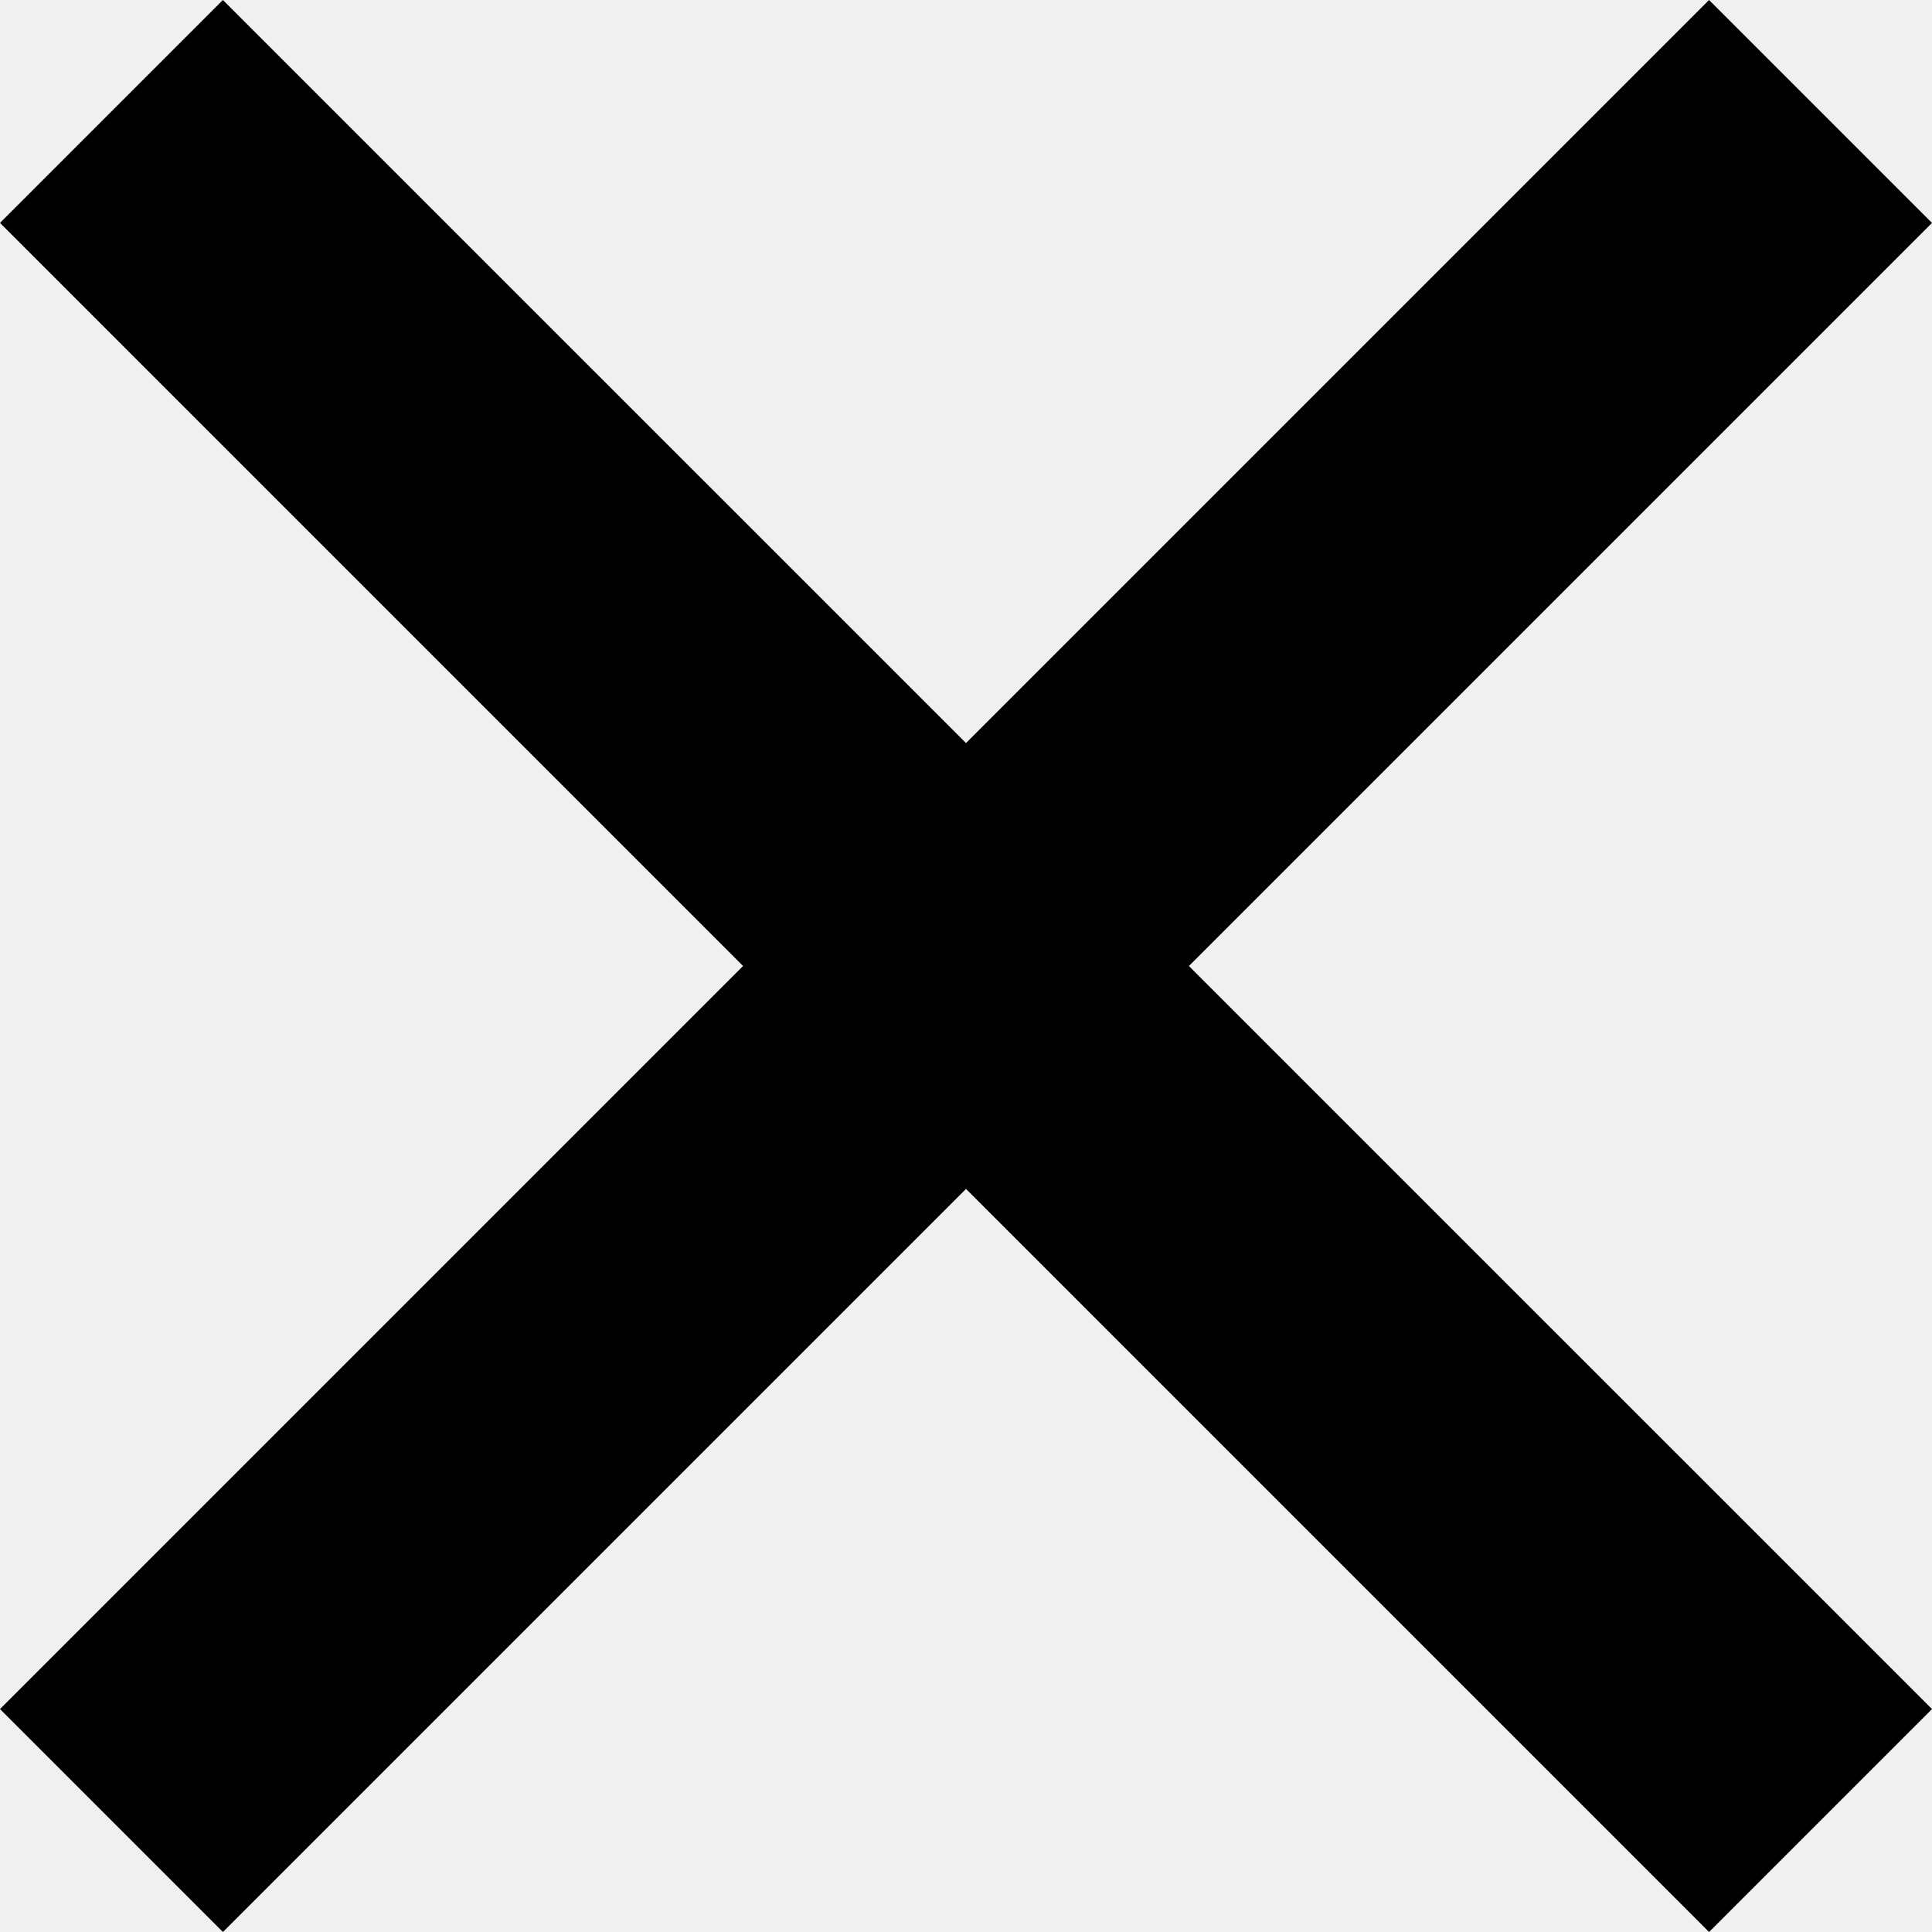
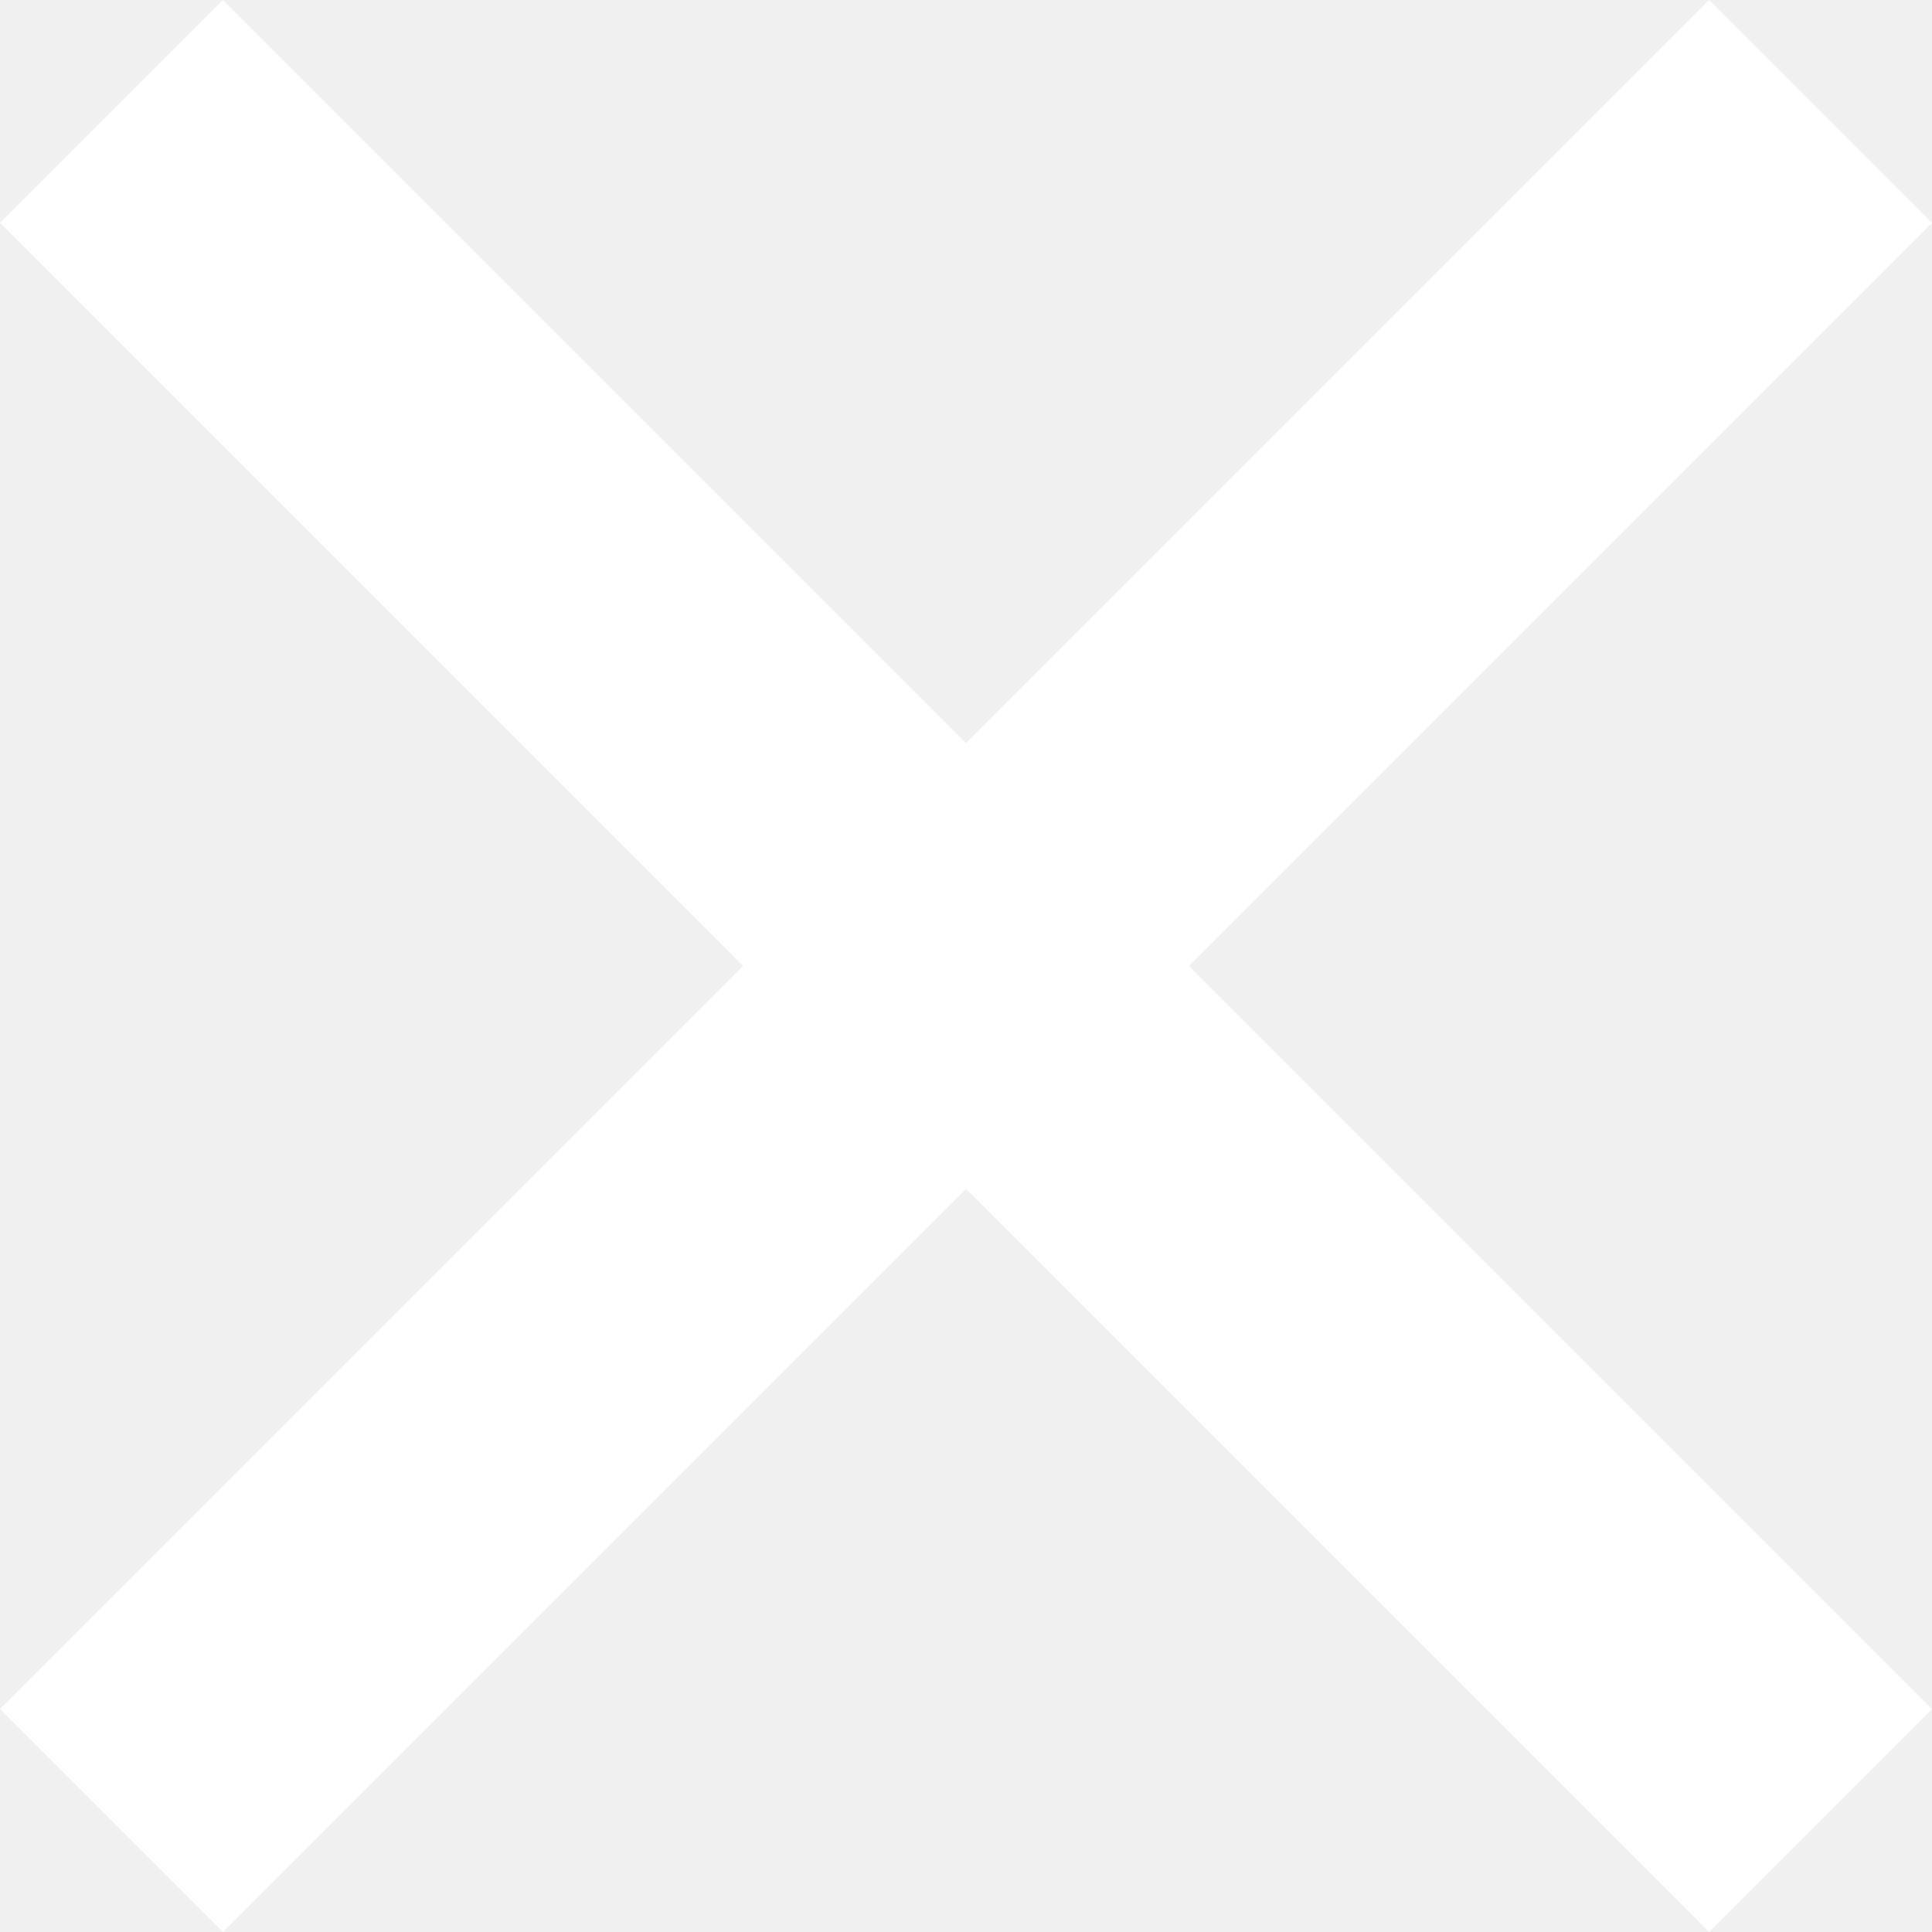
- <svg xmlns="http://www.w3.org/2000/svg" fill="#000000" height="14px" width="14px" version="1.1" id="Layer_1" viewBox="0 0 512 512" xml:space="preserve">
+ <svg xmlns="http://www.w3.org/2000/svg" fill="#fff" height="14px" width="14px" version="1.1" id="Layer_1" viewBox="0 0 512 512" xml:space="preserve">
  <g>
    <g>
      <polygon points="512,59.076 452.922,0 256,196.922 59.076,0 0,59.076 196.922,256 0,452.922 59.076,512 256,315.076 452.922,512     512,452.922 315.076,256   " />
    </g>
  </g>
</svg>
